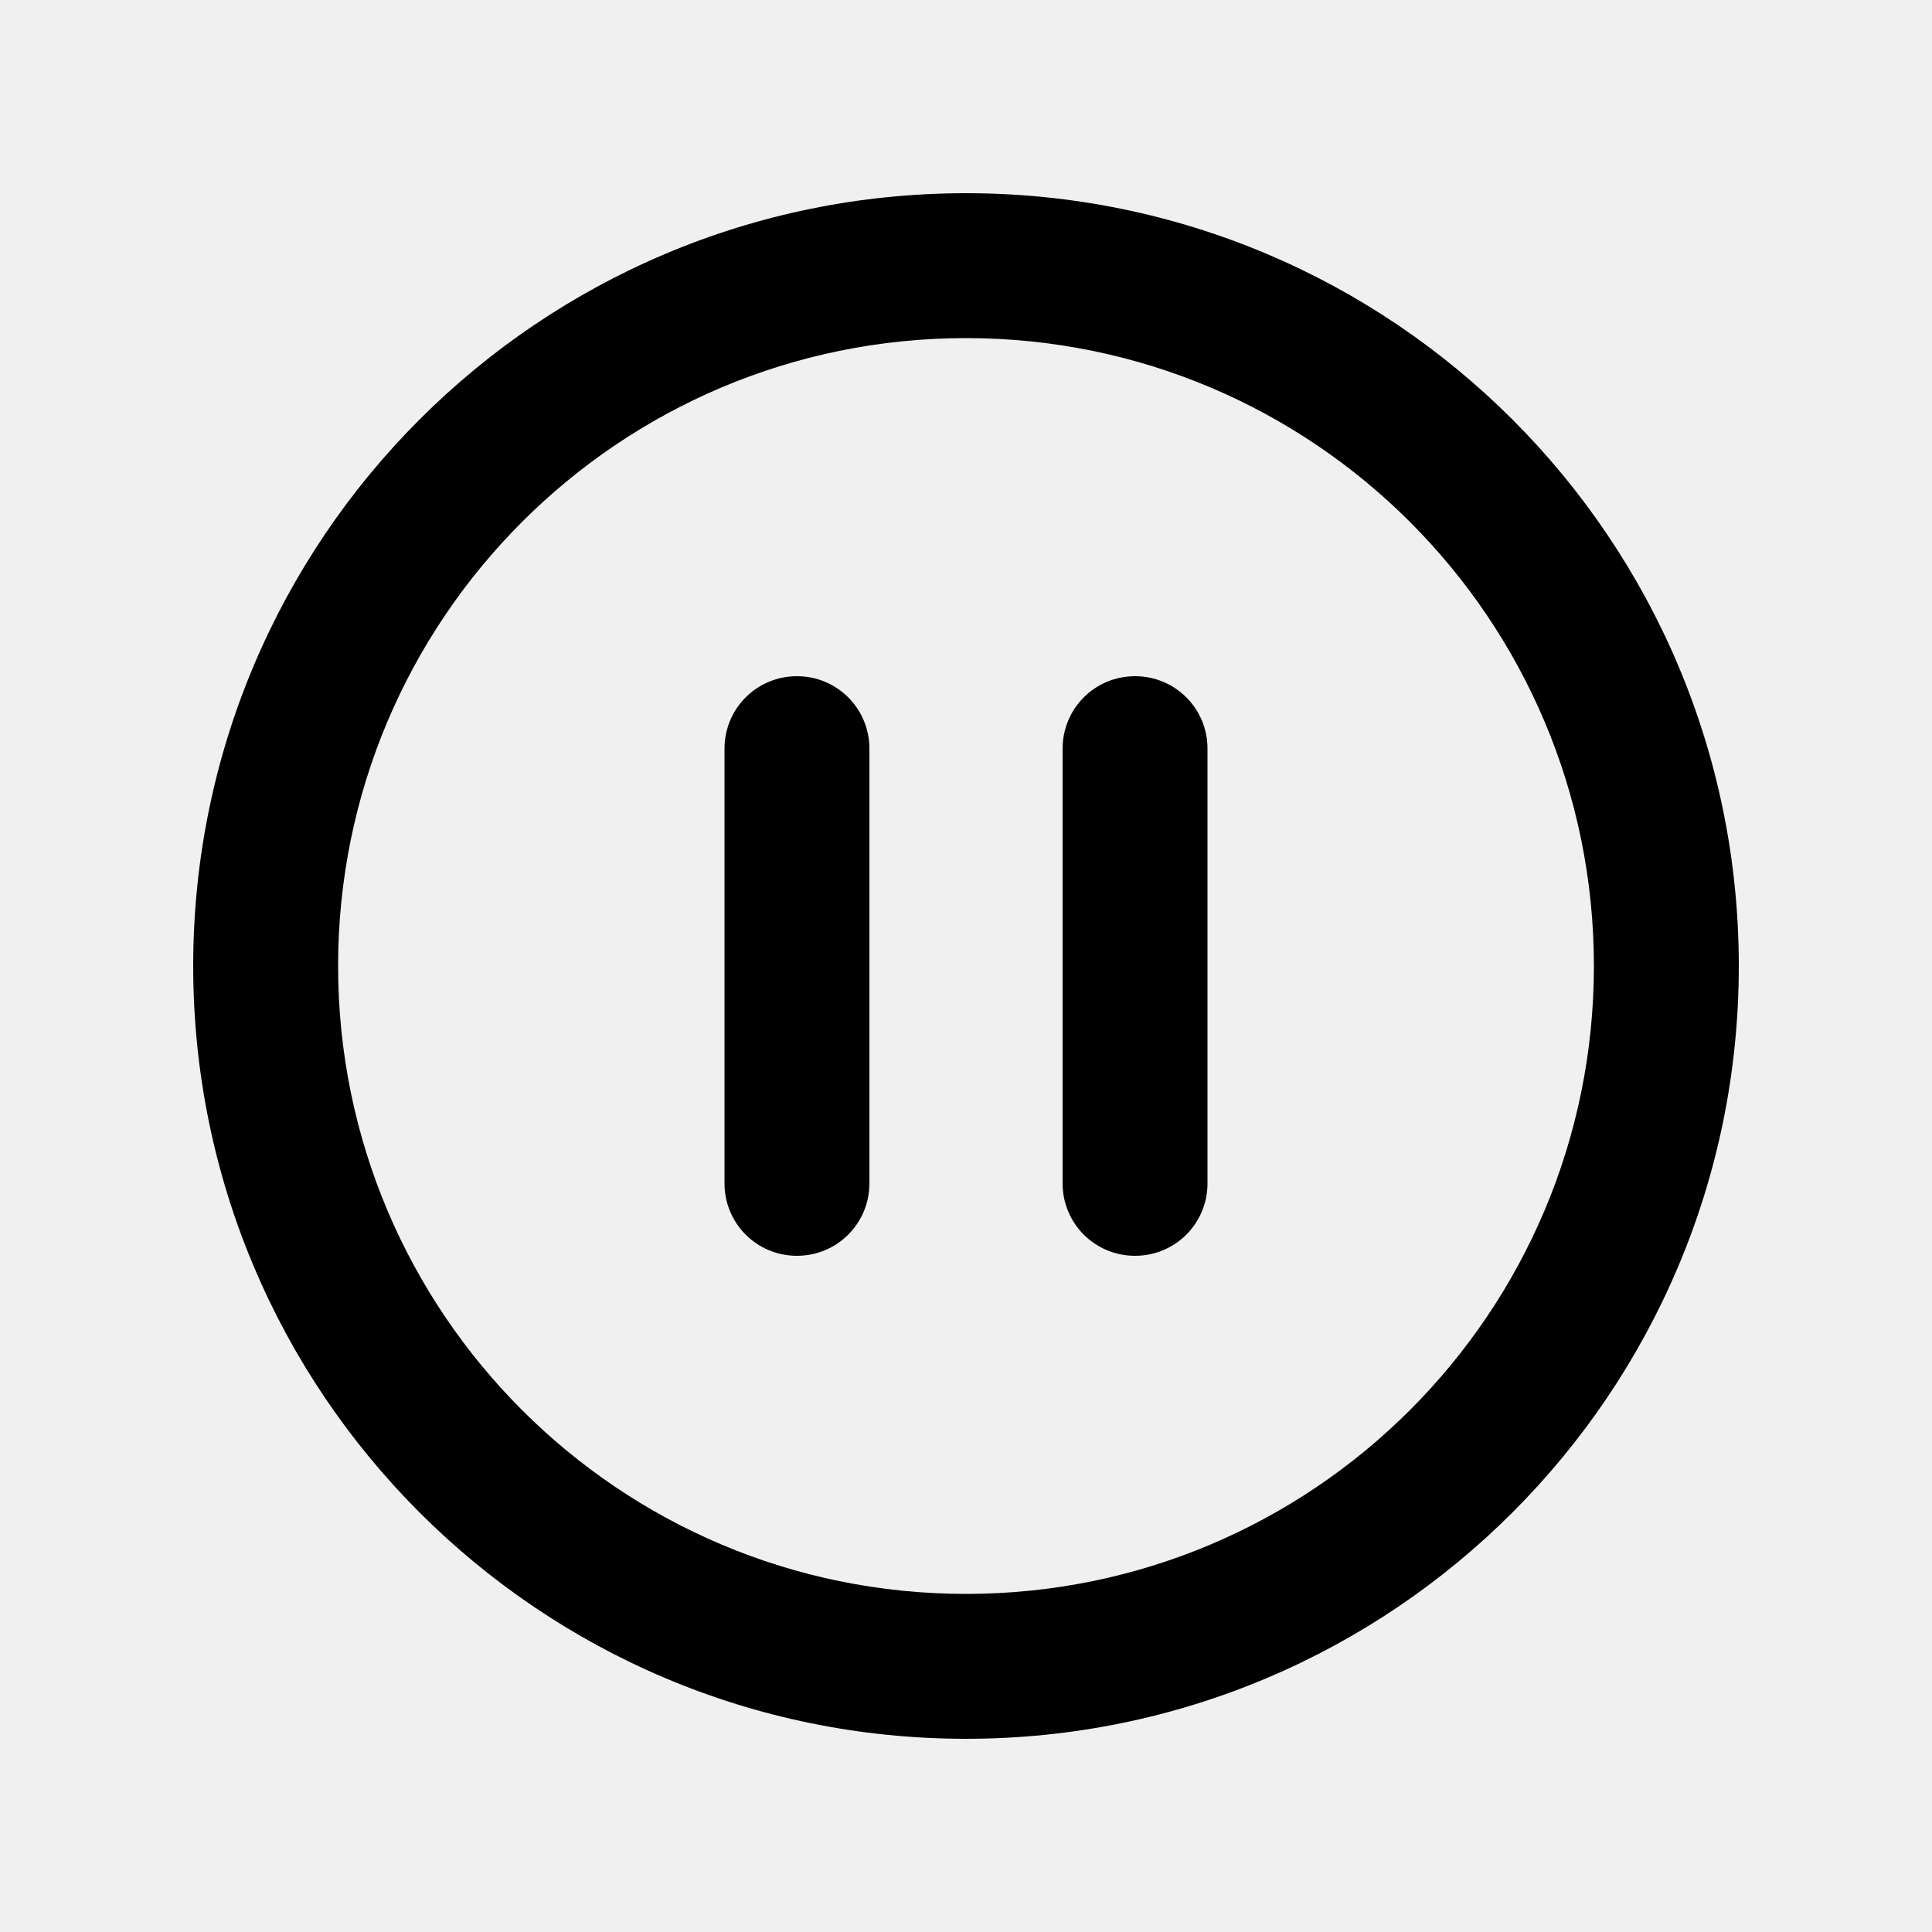
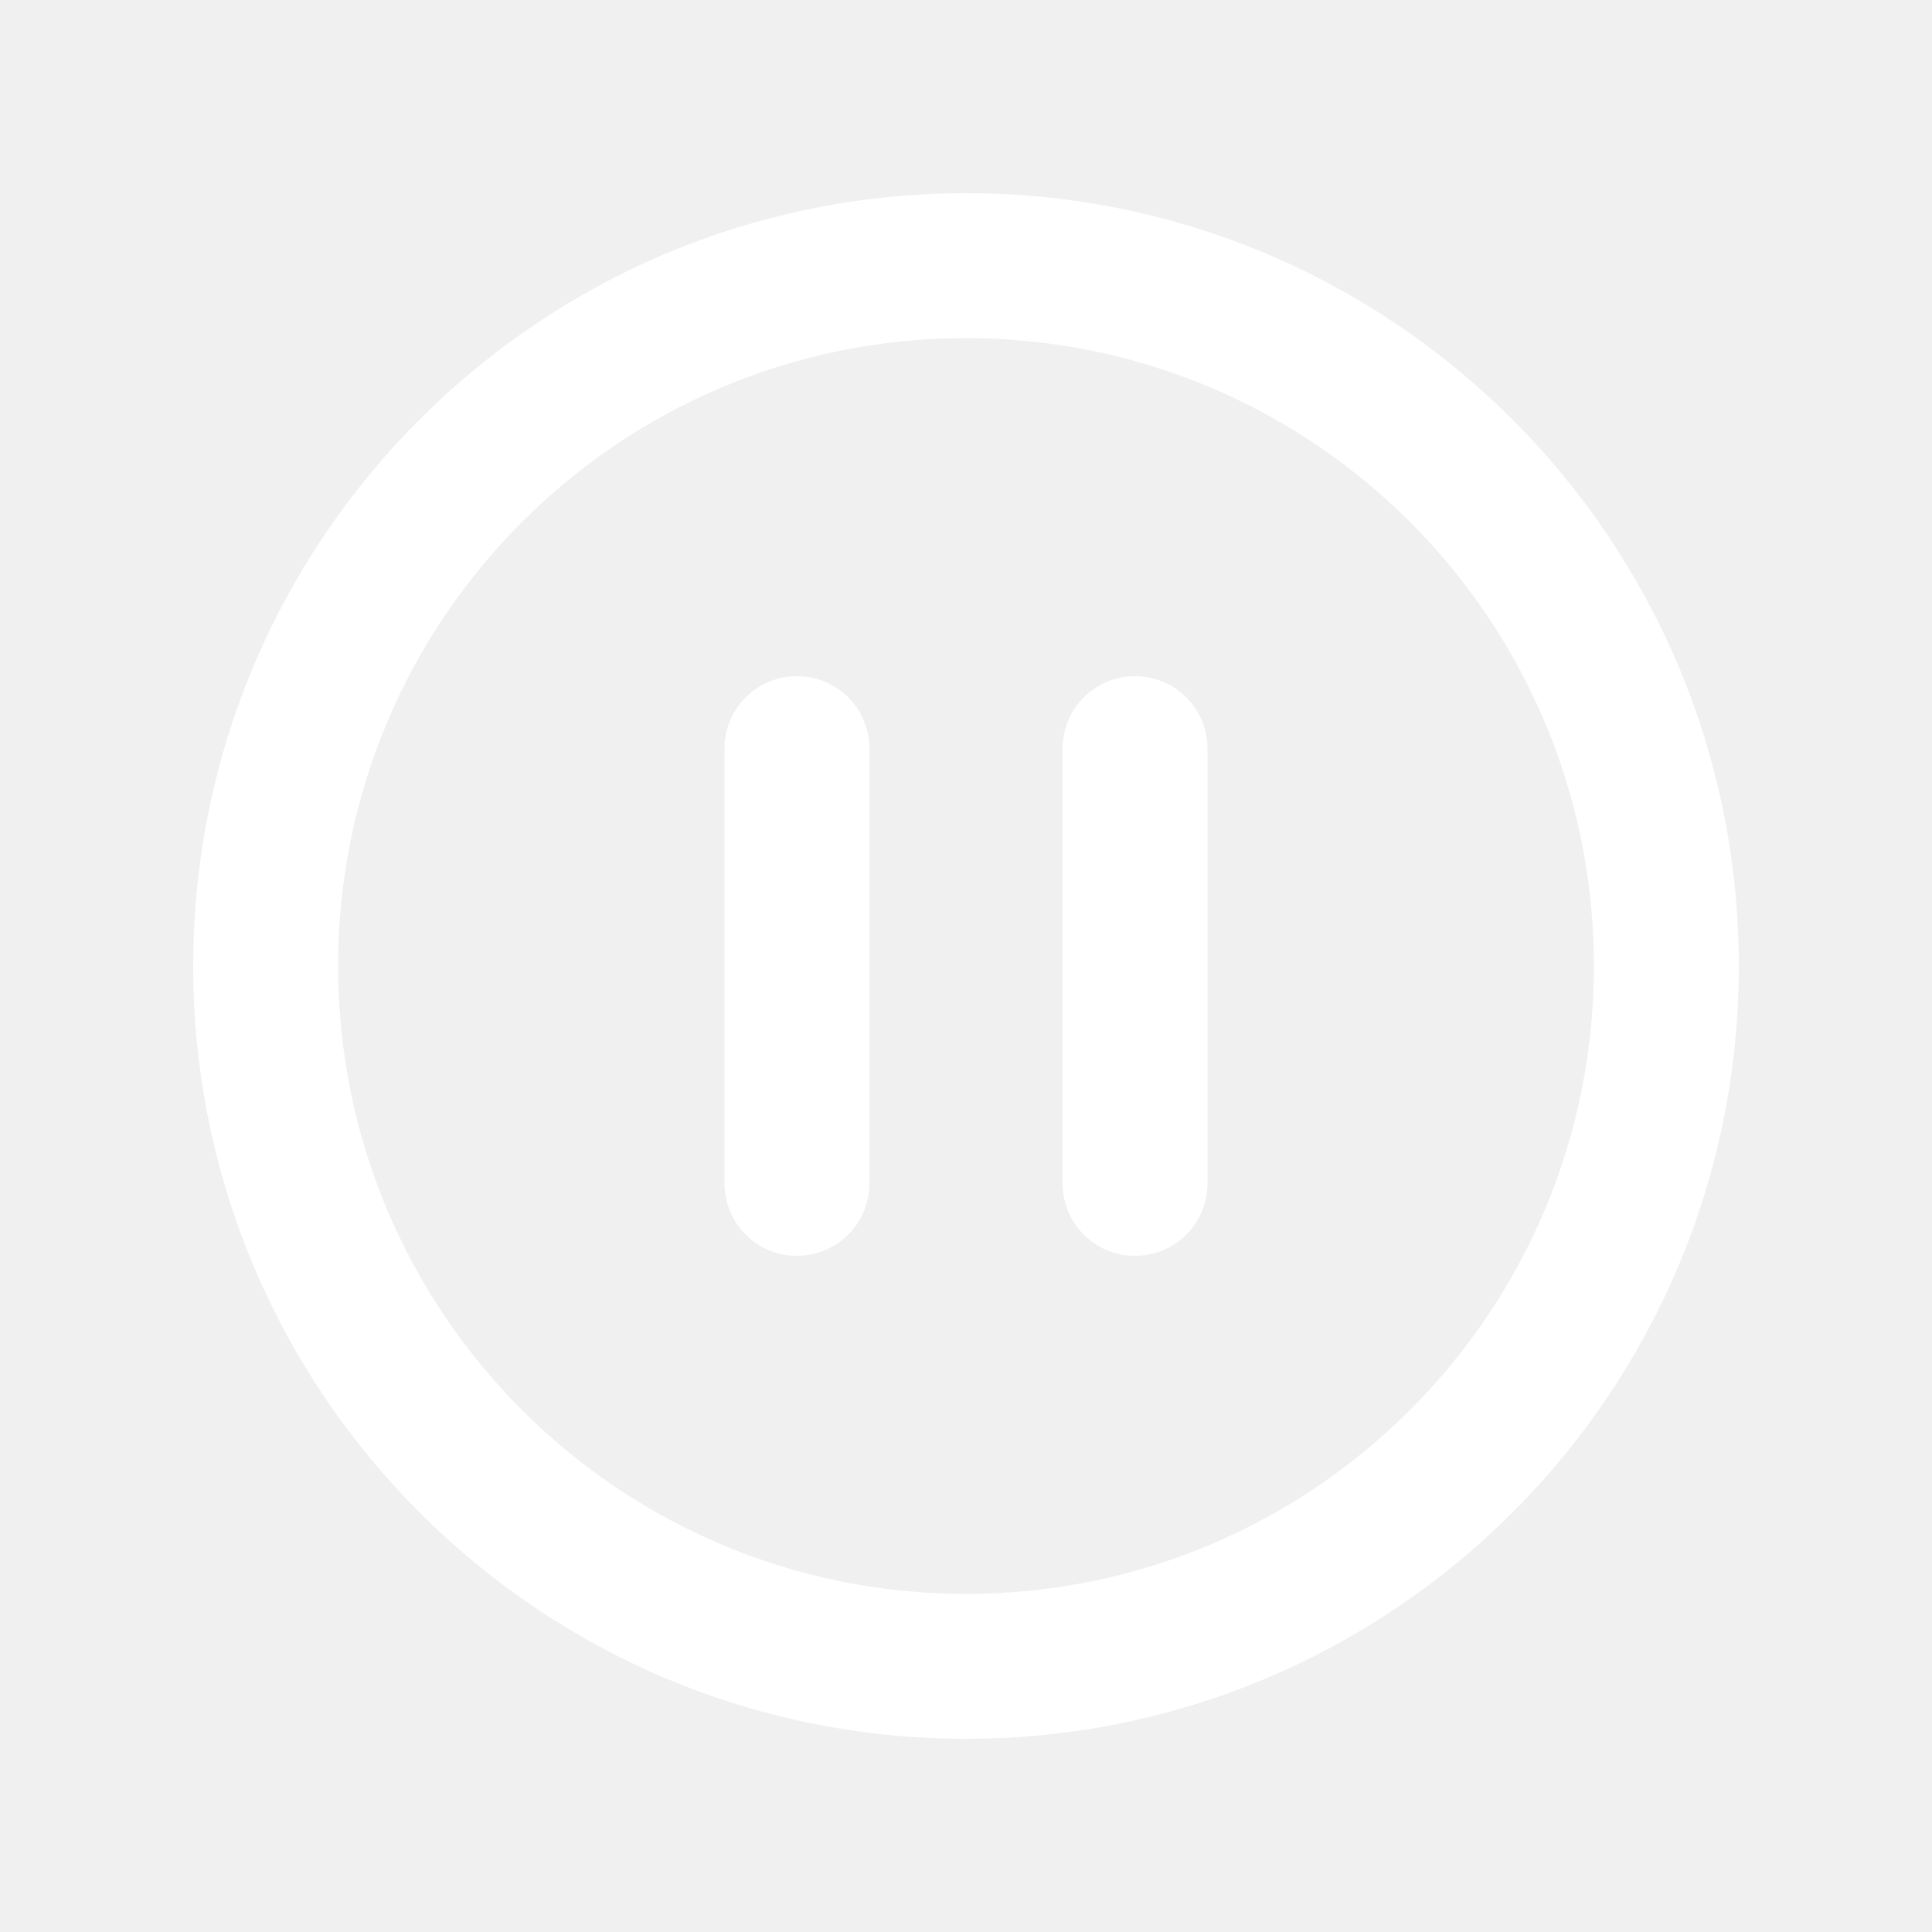
<svg xmlns="http://www.w3.org/2000/svg" viewBox="0 0 640 640">
-   <path d="M320 112C434.9 112 528 205.1 528 320C528 434.9 434.9 528 320 528C205.1 528 112 434.9 112 320C112 205.1 205.1 112 320 112zM320 576C461.4 576 576 461.4 576 320C576 178.6 461.4 64 320 64C178.6 64 64 178.6 64 320C64 461.4 178.6 576 320 576zM288 248C288 234.7 277.3 224 264 224C250.7 224 240 234.7 240 248L240 392C240 405.3 250.7 416 264 416C277.3 416 288 405.3 288 392L288 248zM400 248C400 234.7 389.3 224 376 224C362.7 224 352 234.7 352 248L352 392C352 405.3 362.7 416 376 416C389.3 416 400 405.3 400 392L400 248z" />
+   <path d="M320 112C434.9 112 528 205.1 528 320C528 434.9 434.9 528 320 528C205.1 528 112 434.9 112 320C112 205.1 205.1 112 320 112zM320 576C461.4 576 576 461.4 576 320C576 178.6 461.4 64 320 64C178.6 64 64 178.6 64 320C64 461.4 178.6 576 320 576zM288 248C288 234.7 277.3 224 264 224C250.7 224 240 234.7 240 248L240 392C240 405.3 250.7 416 264 416C277.3 416 288 405.3 288 392L288 248zM400 248C400 234.7 389.3 224 376 224C362.7 224 352 234.7 352 248L352 392C352 405.3 362.7 416 376 416C389.3 416 400 405.3 400 392L400 248z" fill="#FFFFFF" />
</svg>
